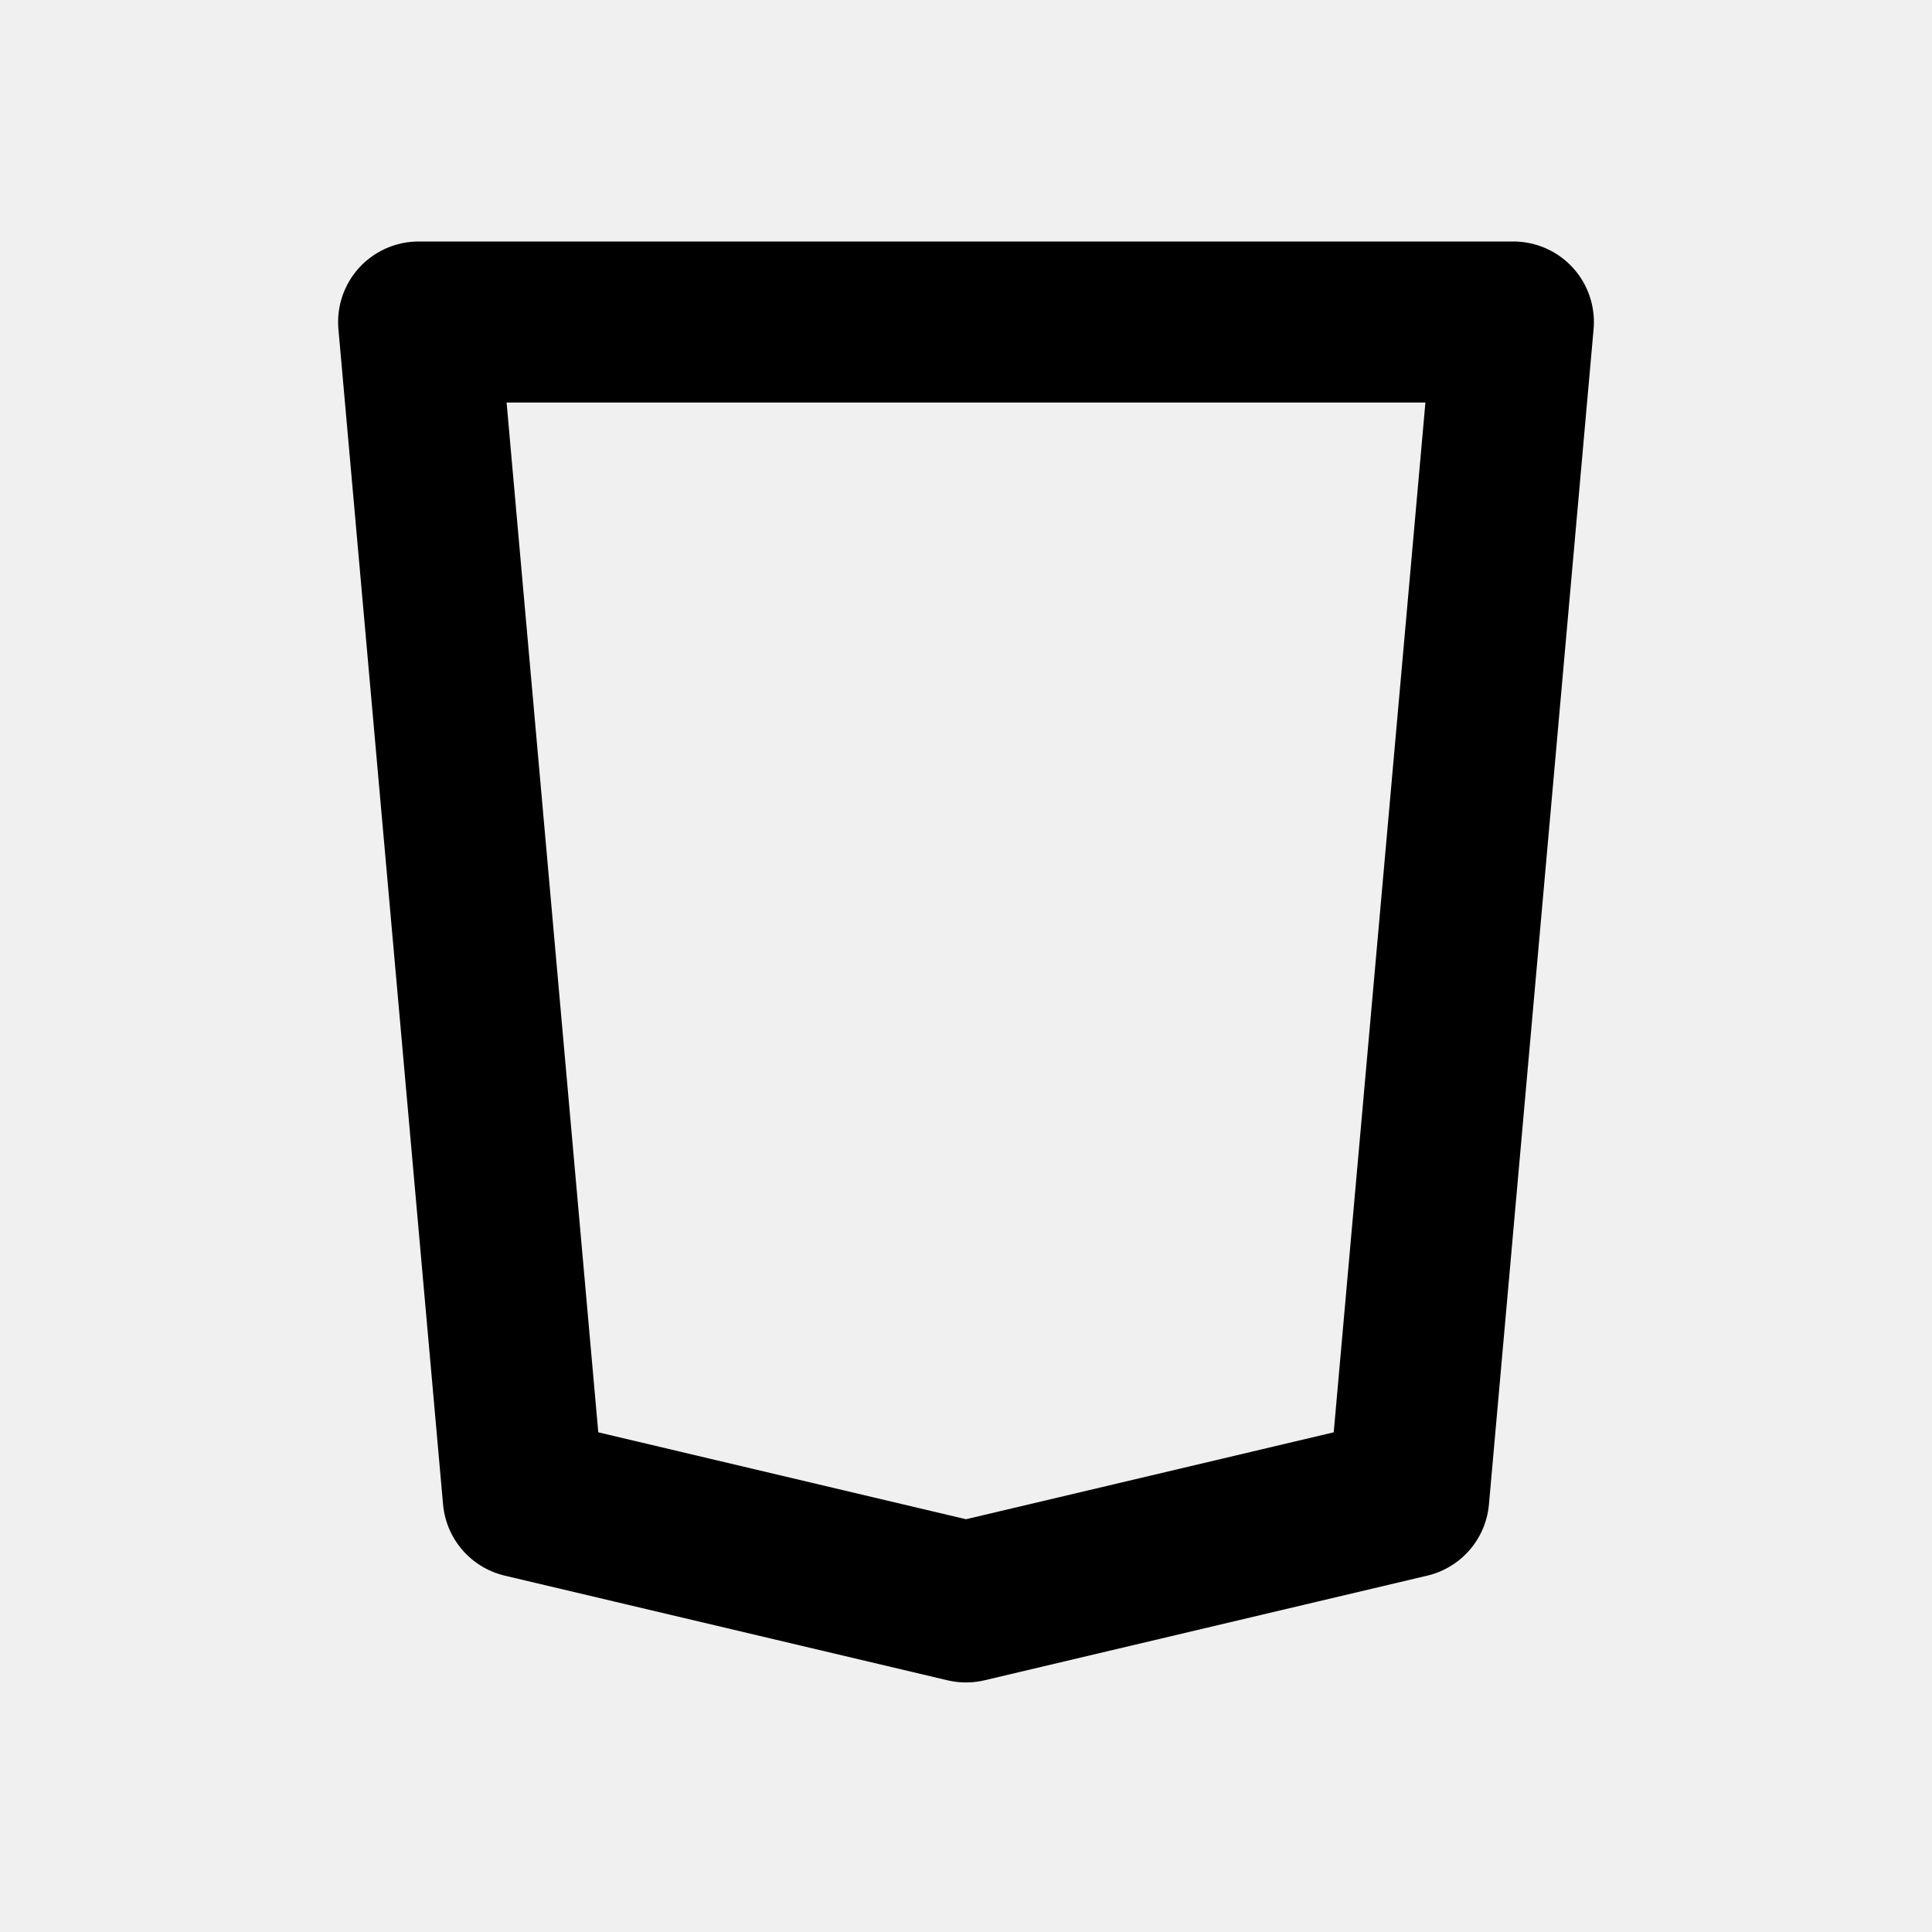
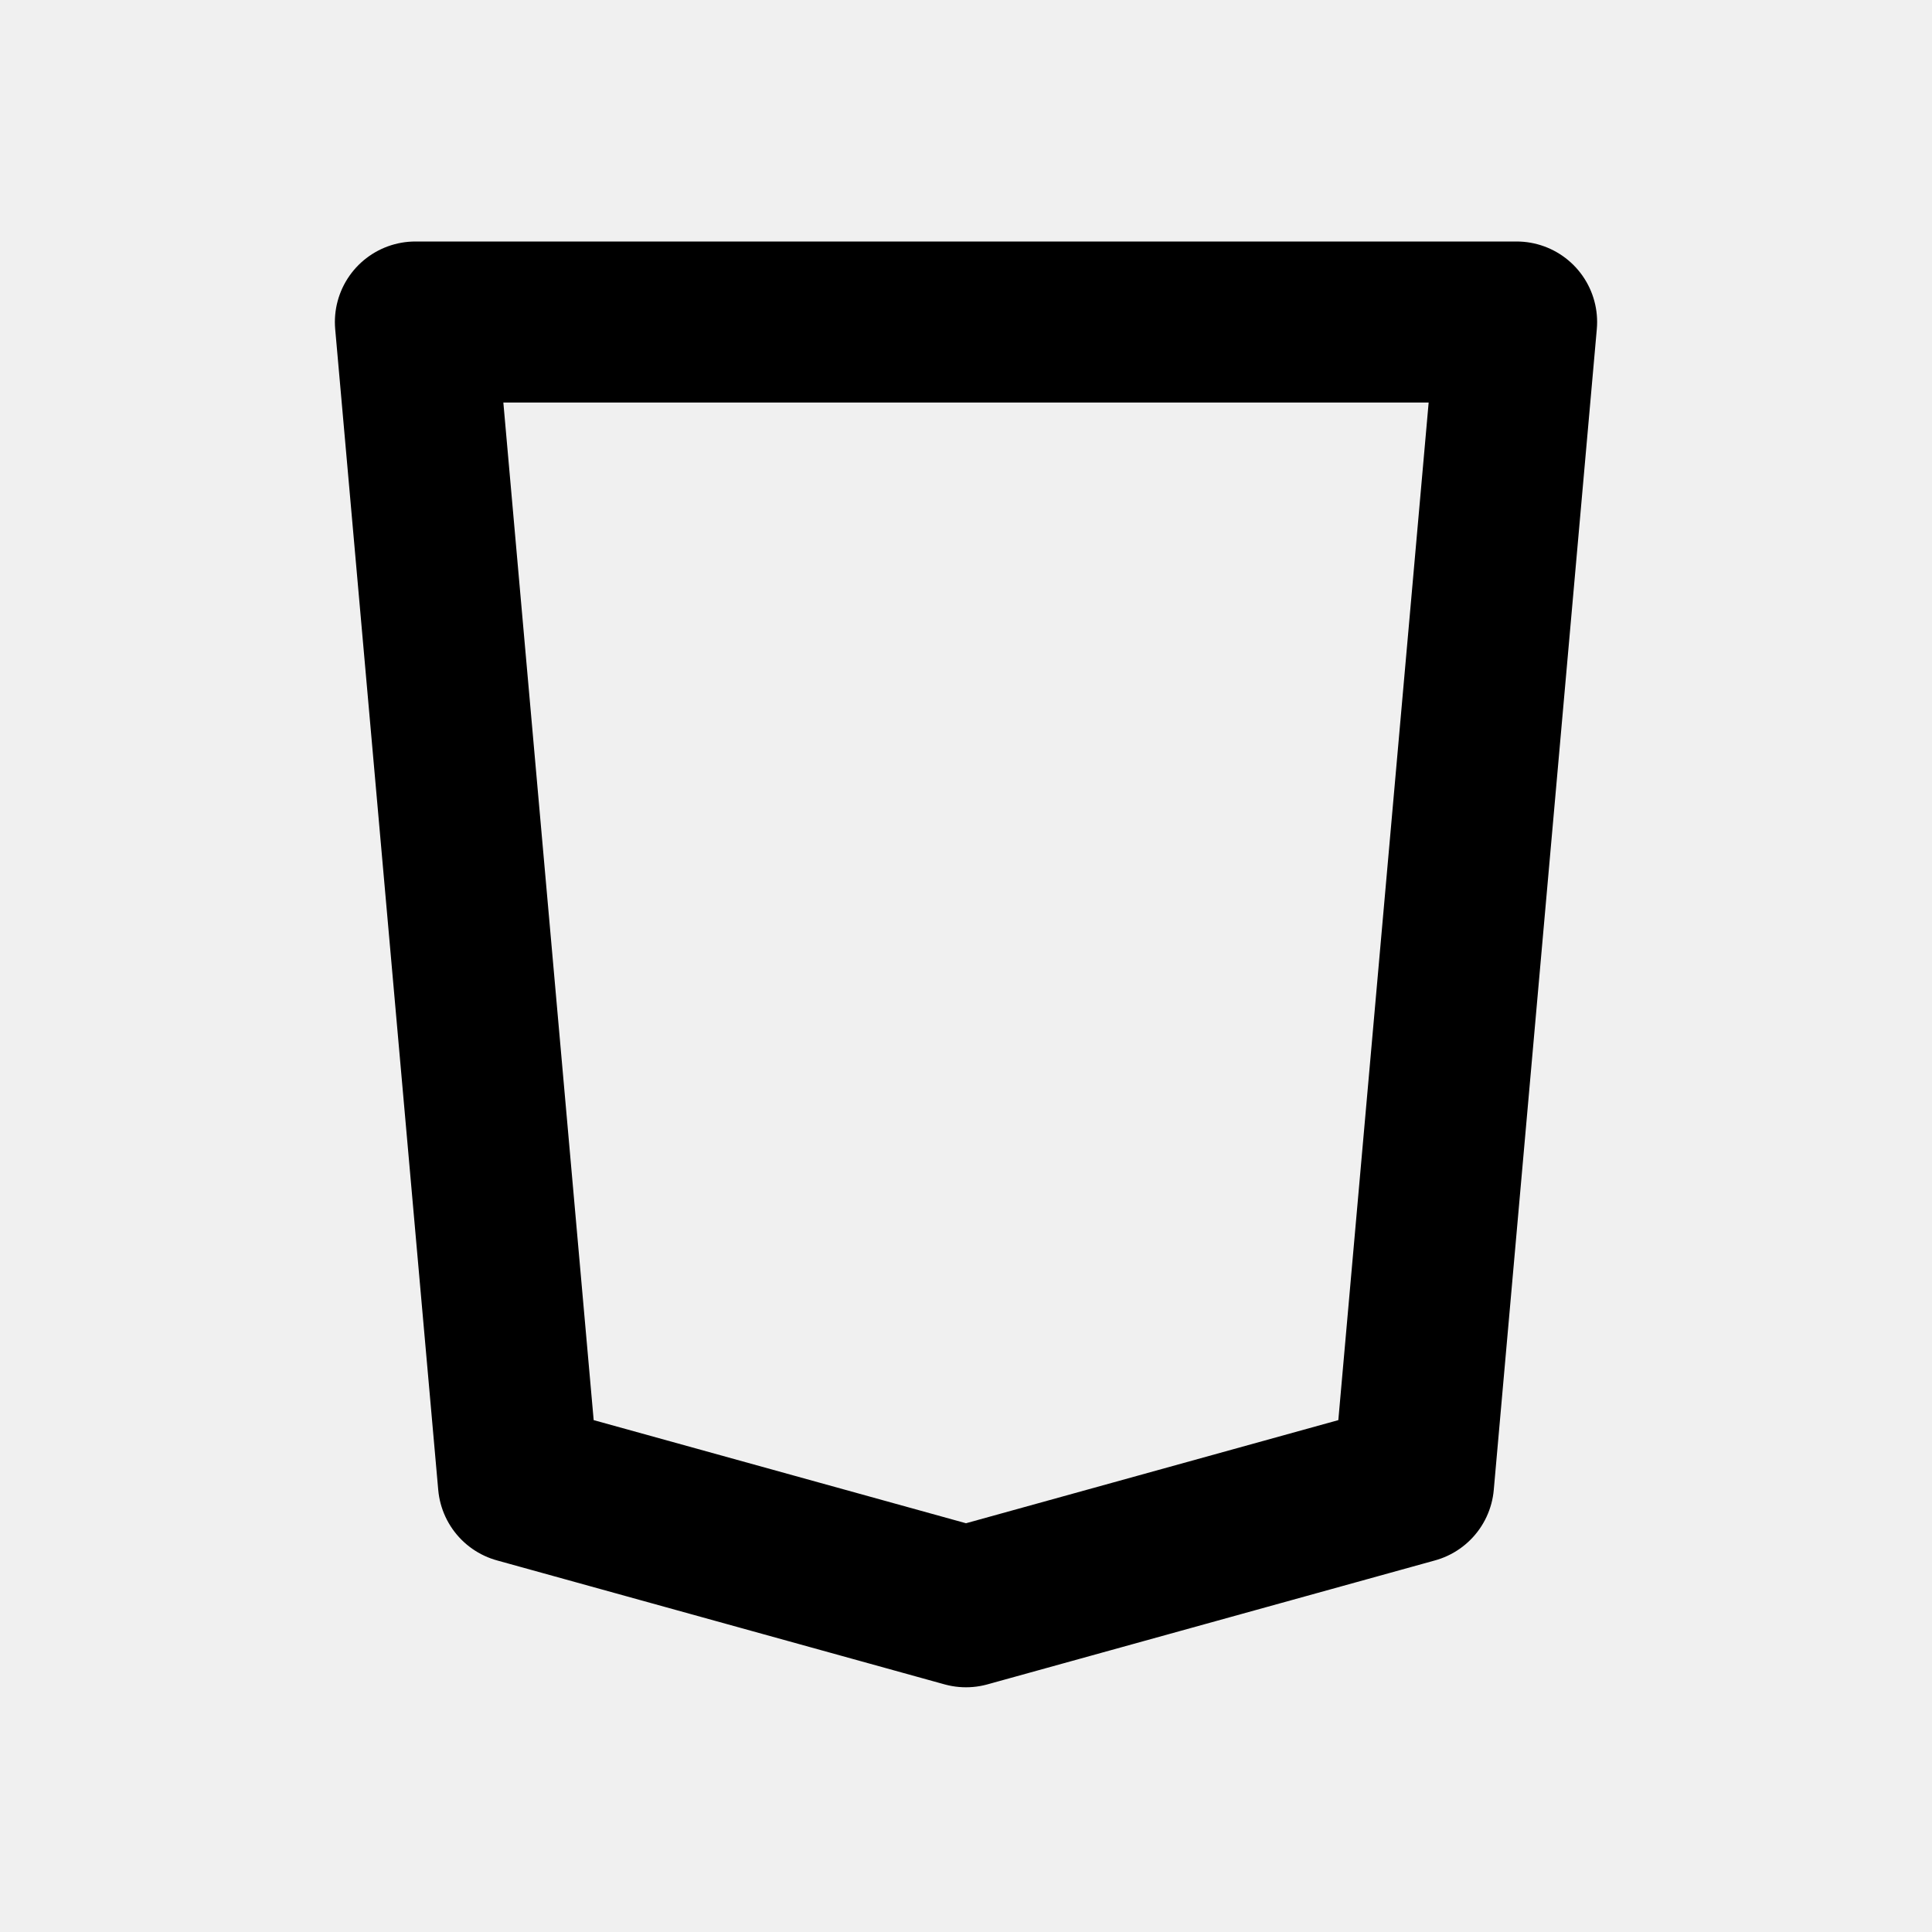
<svg xmlns="http://www.w3.org/2000/svg" width="24" height="24" viewBox="0 0 24 24">
  <defs>
    <mask id="language-html5-mask">
      <g fill="none" stroke-linecap="round" stroke-linejoin="round" stroke-width="2">
-         <path d="M5.2 4h13.6l-1.3 14.6L12 19.9l-5.5-1.3Z" stroke="#fff" fill="#fff" fill-opacity="0" stroke-dasharray="56">
-           <animate attributeName="fill-opacity" begin="0.6s" dur="0.4s" fill="freeze" to="1" />
-           <animate attributeName="stroke-dashoffset" dur="0.6s" fill="freeze" values="56;0" />
+         <path d="M12 4H18.84L17.56 18.42L12 19.96M12 4H5.16L6.44 18.42L12 19.96" stroke="#fff" fill="#fff" fill-opacity="0" stroke-dasharray="28">
+           <animate attributeName="fill-opacity" begin="0.5s" dur="0.4s" fill="freeze" to="1" />
+           <animate attributeName="stroke-dashoffset" dur="0.5s" fill="freeze" values="28;0" />
        </path>
-         <path d="M15.8 7.3H8l0.4 4h7.2l-0.4 4.3l-3.2 0.9l-3.2-0.9l-0.1-1.5" stroke="#000" stroke-dasharray="33" stroke-dashoffset="33">
-           <animate attributeName="stroke-dashoffset" begin="1s" dur="0.4s" fill="freeze" to="0" />
+         <path d="M15.9 7.3H8.1L8.47 11.33H15.54L15.15 15.68L12 16.53L8.85 15.68L8.72 14.25" stroke="#000" stroke-width="1.5" stroke-dasharray="32" stroke-dashoffset="32">
+           <animate attributeName="stroke-dashoffset" begin="0.9s" dur="0.4s" fill="freeze" to="0" />
        </path>
      </g>
    </mask>
  </defs>
  <path d="M0 0h24v24H0z" fill="currentColor" mask="url(#language-html5-mask)" />
</svg>
